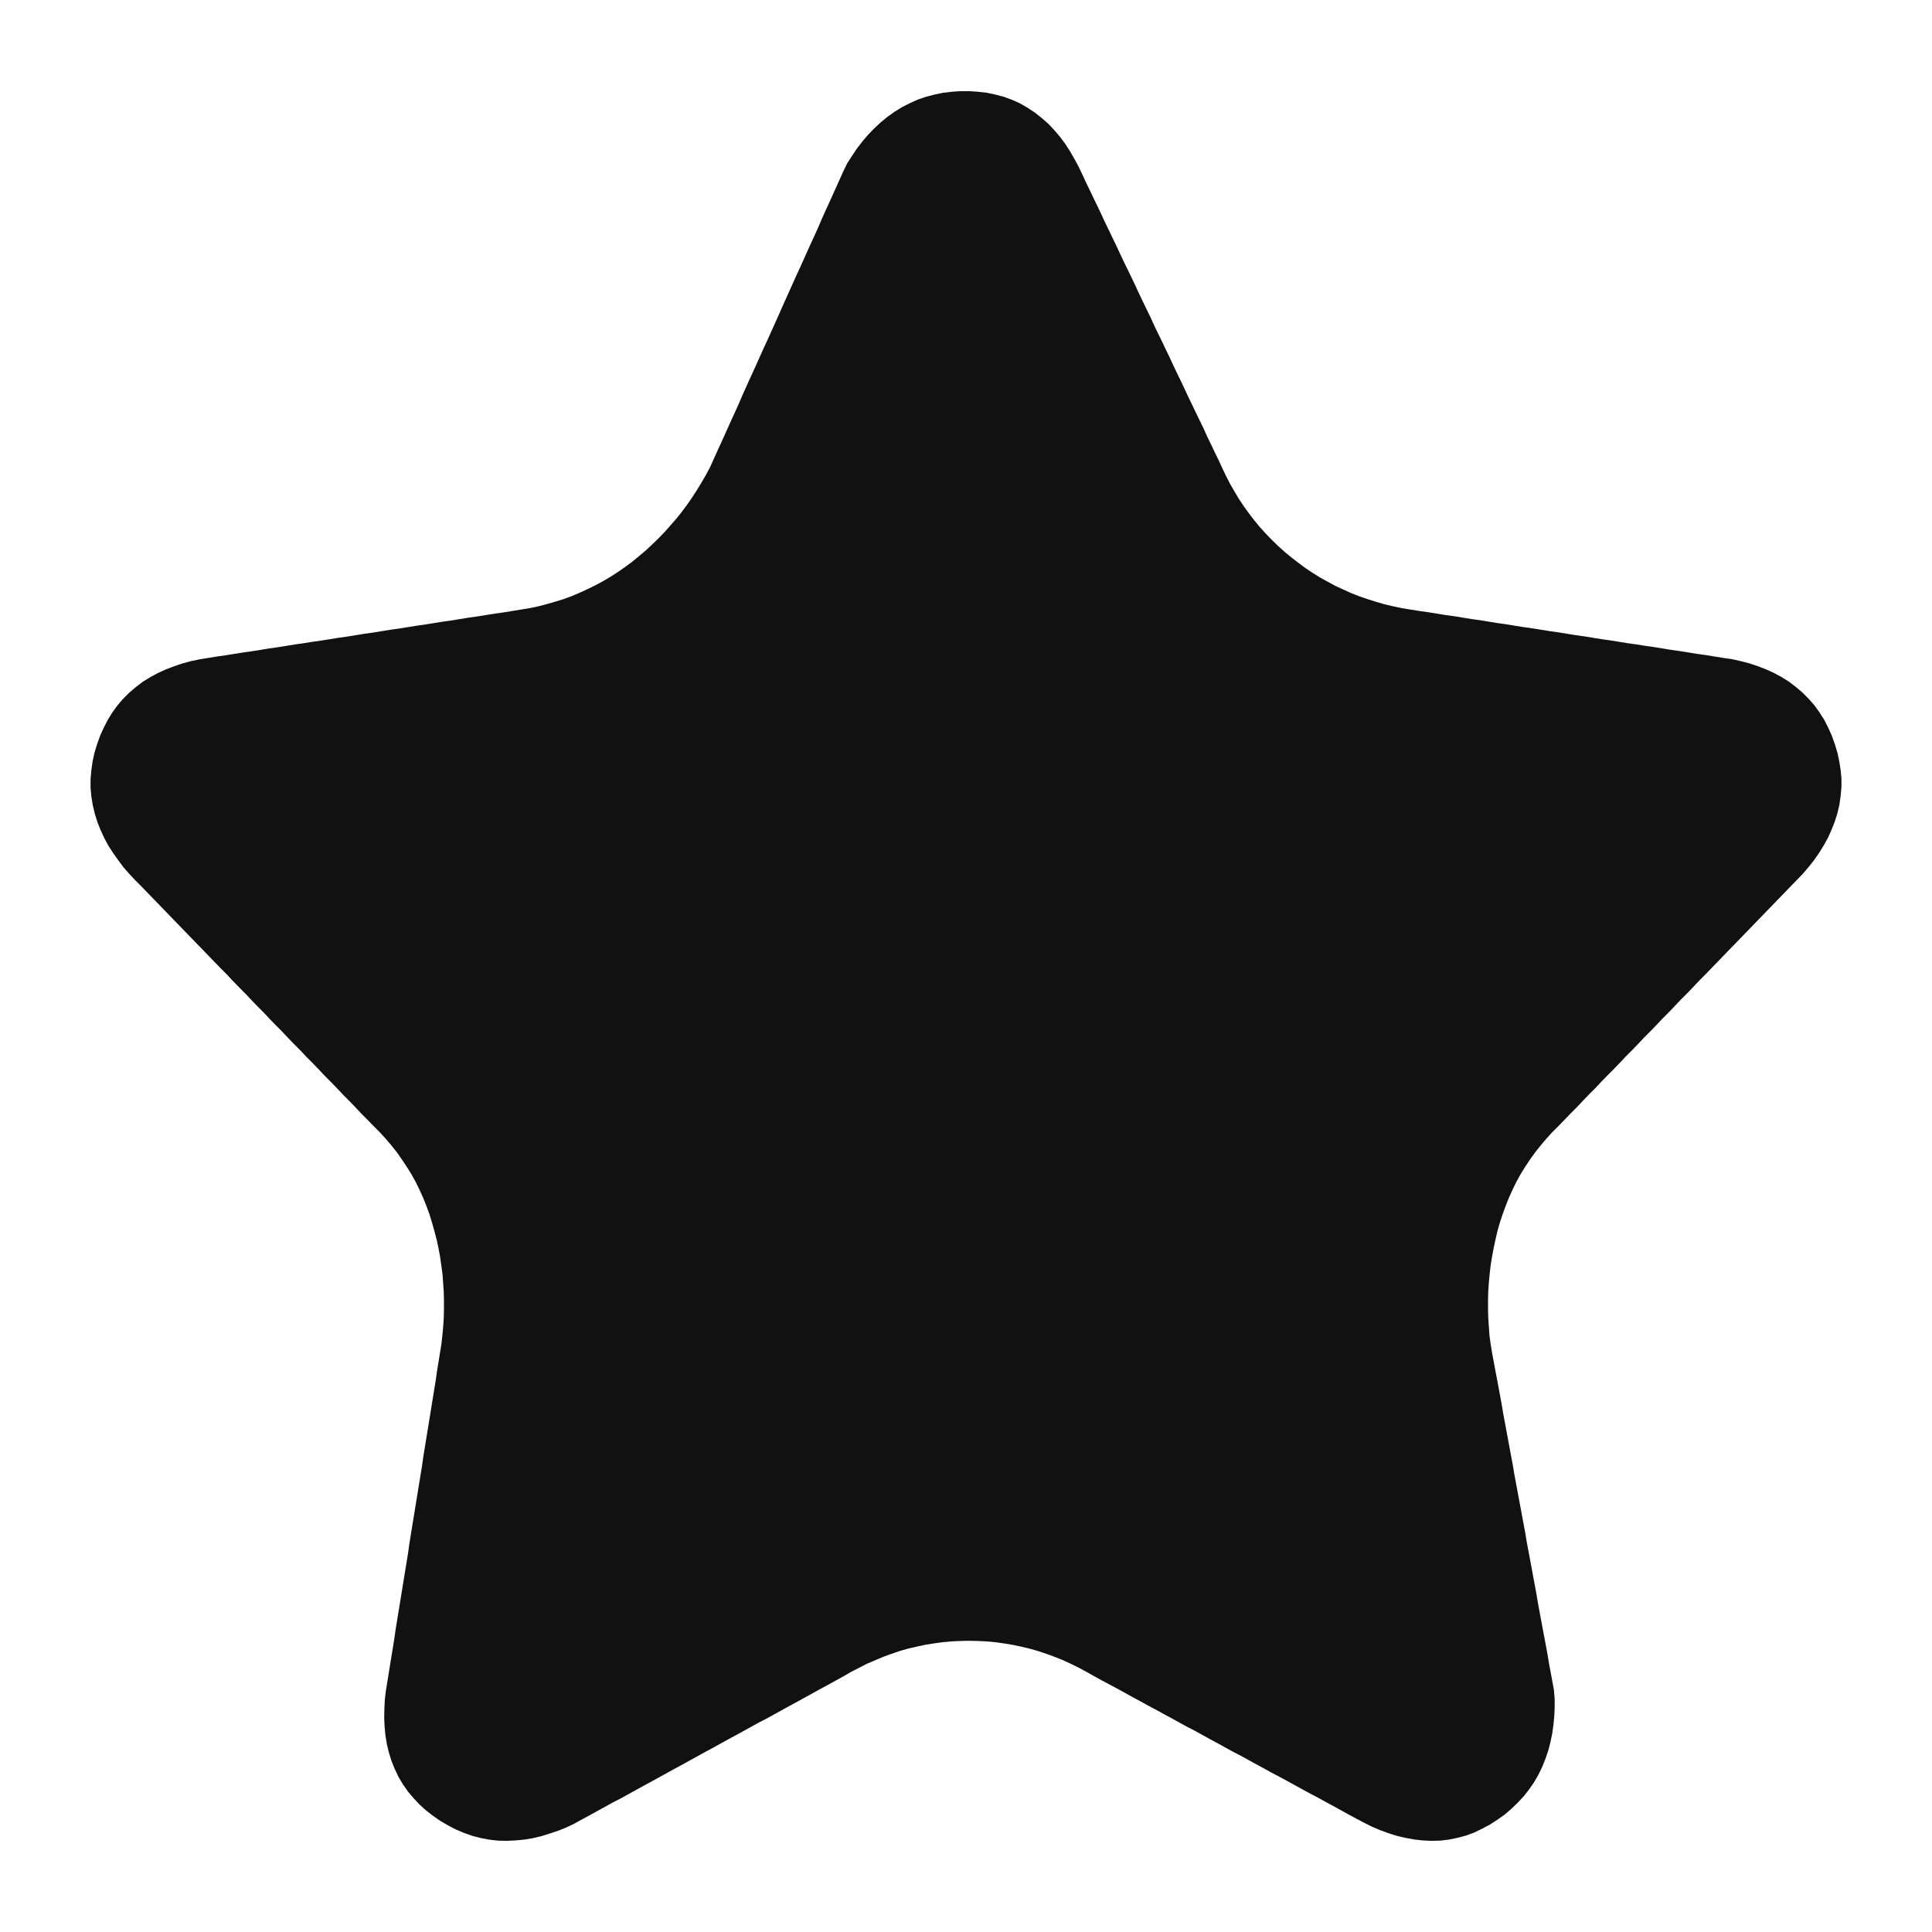
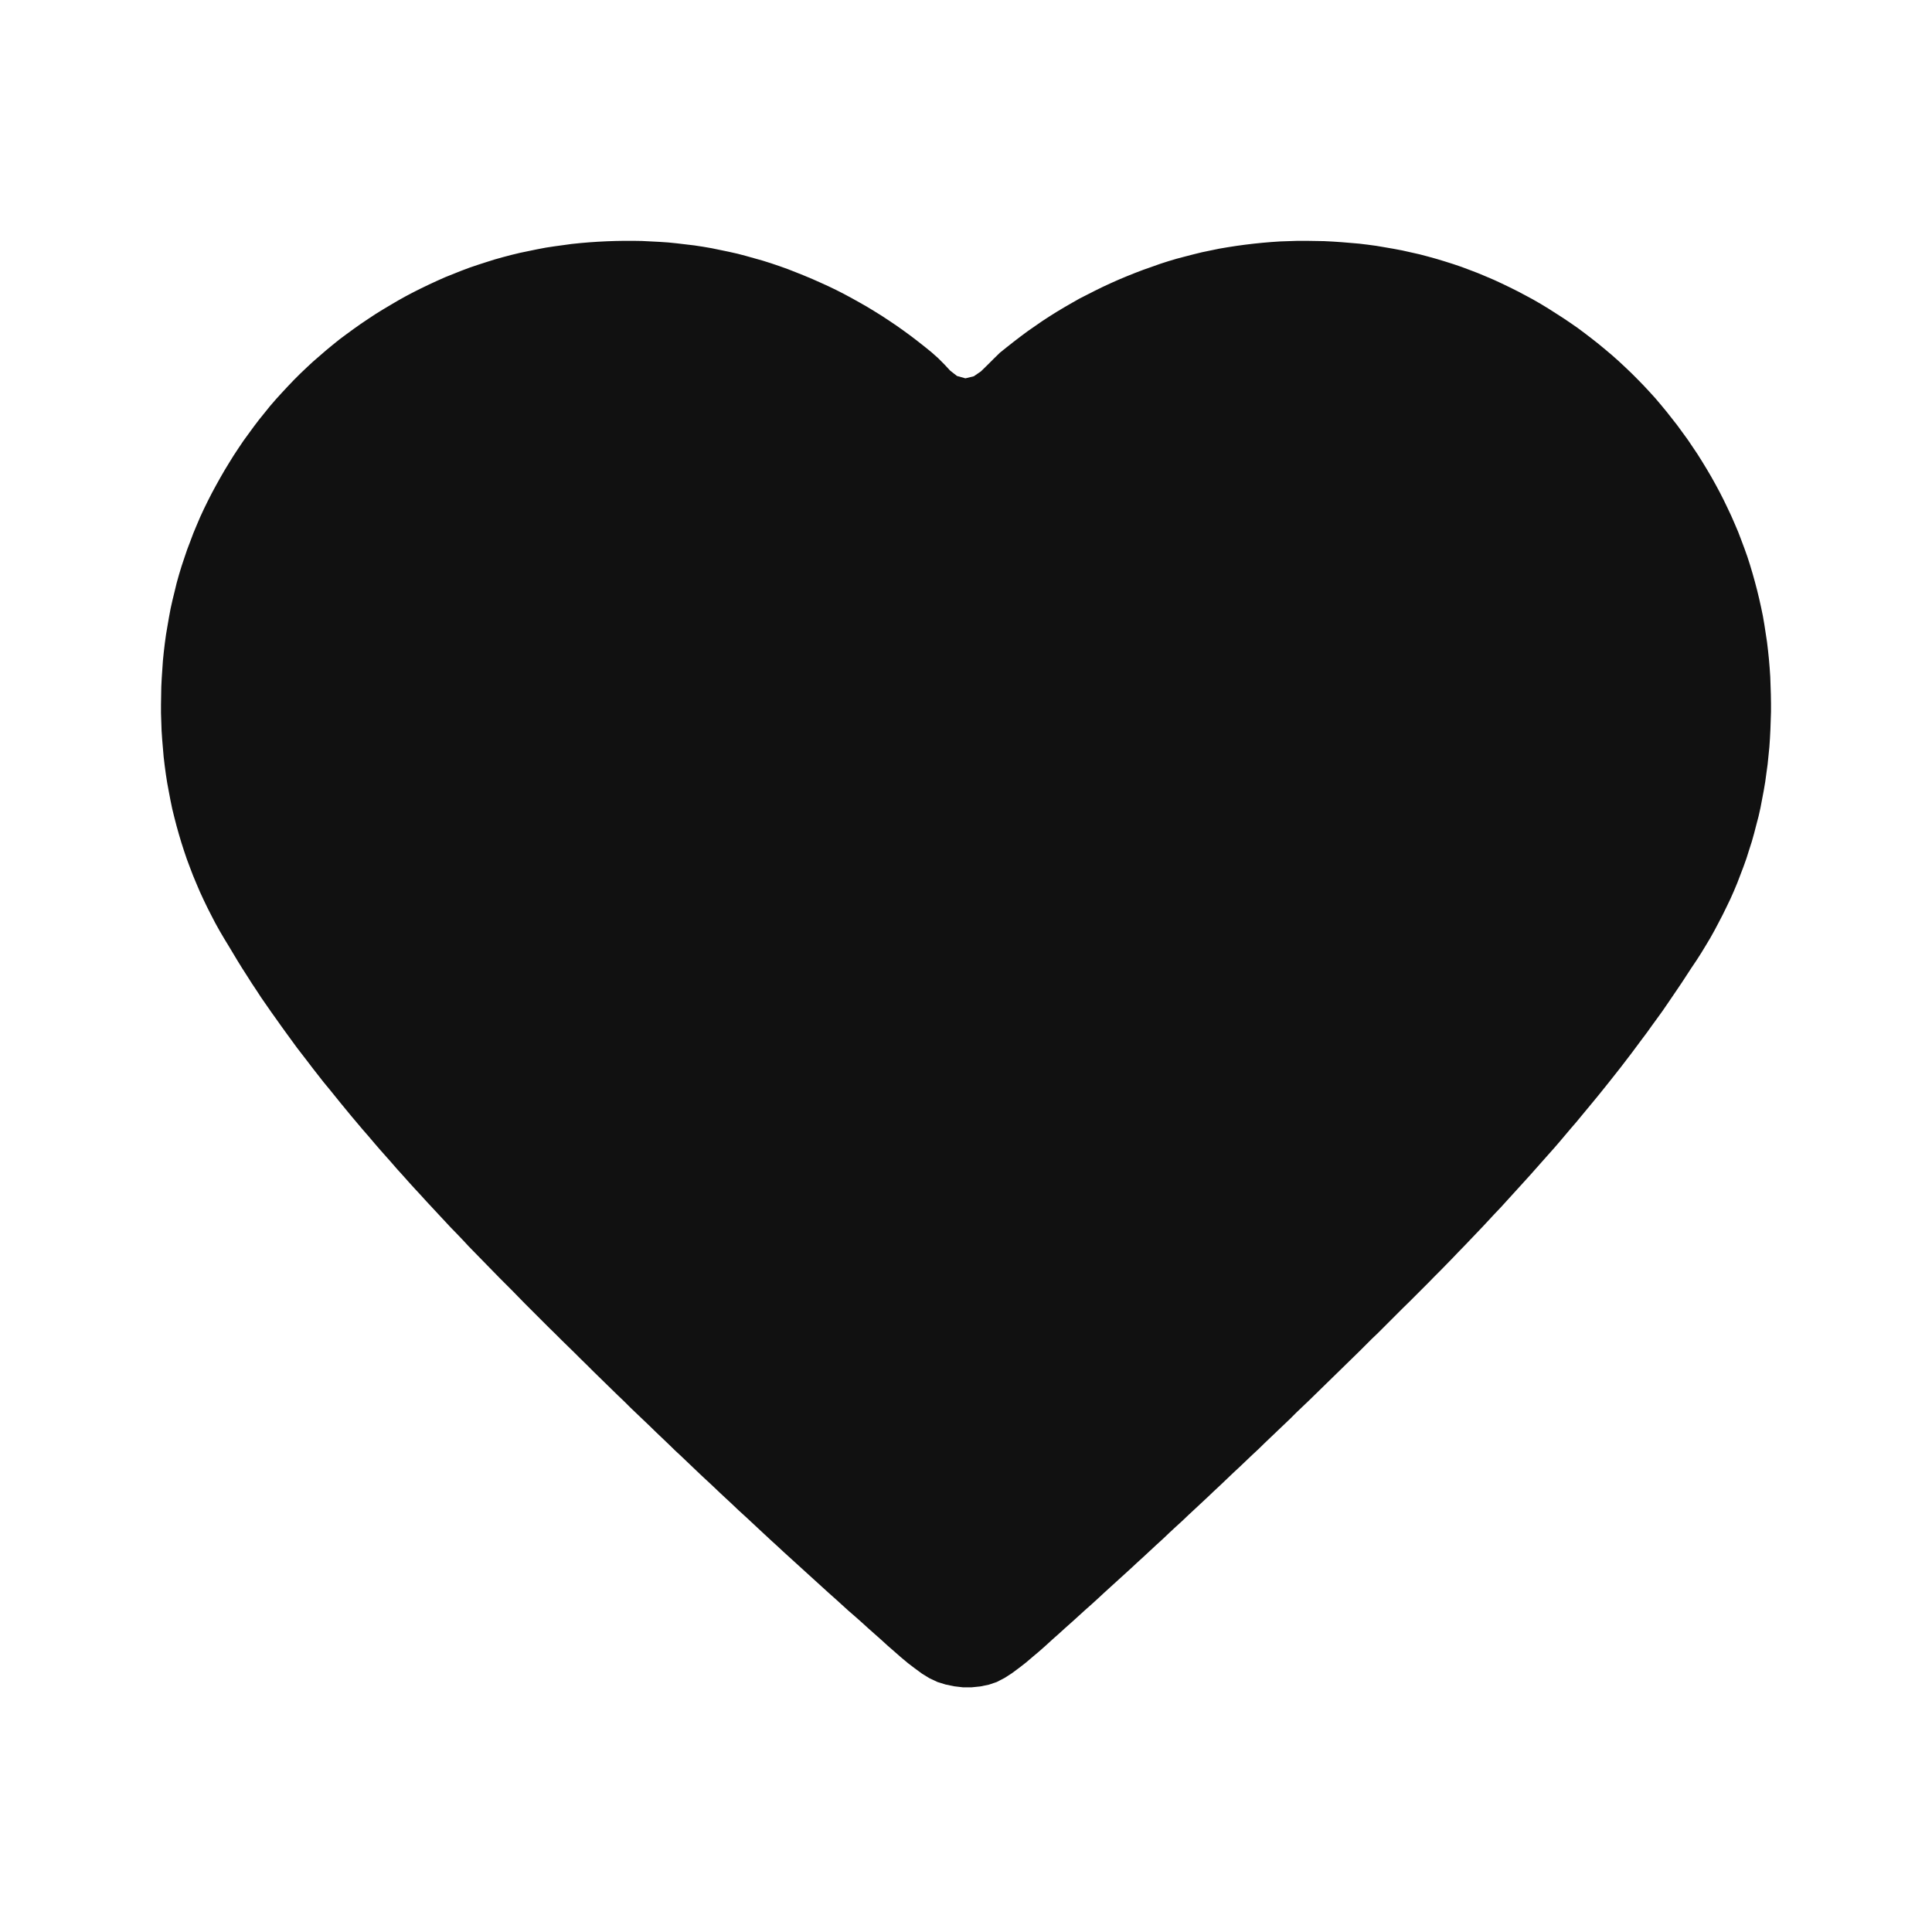
- <svg xmlns="http://www.w3.org/2000/svg" width="22.0" height="22.0" viewBox="0 0 960.0 960.0">
-   <path d="M701.0 302.9L696.6 302.2L692.4 301.3L688.1 300.3L684.0 299.1L679.8 297.8L675.7 296.4L671.6 294.8L667.6 293.0L663.7 291.2L659.8 289.1L656.0 287.0L652.3 284.7L648.7 282.3L645.2 279.7L641.7 277.0L638.3 274.2L635.1 271.3L632.0 268.3L628.9 265.1L626.0 261.9L623.2 258.5L620.6 255.1L618.0 251.5L615.6 247.9L613.4 244.2L611.2 240.4L609.2 236.5L607.3 232.5L605.5 228.6L603.6 224.7L601.7 220.7L599.8 216.8L598.0 212.8L596.1 208.9L594.2 205.0L592.3 201.0L590.4 197.1L588.6 193.2L586.7 189.2L584.8 185.3L582.9 181.3L581.1 177.4L579.2 173.5L577.3 169.5L575.4 165.6L573.5 161.7L571.7 157.7L569.8 153.8L567.9 149.9L566.0 145.9L564.2 142.0L562.3 138.0L560.4 134.1L558.5 130.2L556.6 126.2L554.8 122.3L552.9 118.4L551.0 114.4L549.1 110.5L547.3 106.6L545.4 102.6L543.5 98.7L541.6 94.7L539.7 90.8L537.9 86.9L536.0 82.9L533.9 79.0L531.7 75.2L529.4 71.6L526.8 68.1L524.0 64.8L521.0 61.6L517.7 58.7L514.3 56.0L510.7 53.6L506.9 51.4L502.9 49.6L498.8 48.1L494.6 47.0L490.4 46.1L486.0 45.6L481.7 45.3L477.2 45.3L472.9 45.6L468.6 46.1L464.3 47.0L460.1 48.1L456.0 49.5L452.0 51.3L448.1 53.3L444.4 55.6L440.9 58.1L437.5 60.9L434.3 63.9L431.3 67.0L428.5 70.3L425.8 73.8L423.4 77.4L421.0 81.1L419.1 85.0L417.3 89.0L415.5 93.0L413.7 97.0L411.9 101.0L410.1 104.9L408.3 108.9L406.6 112.9L404.8 116.9L403.0 120.8L401.2 124.8L399.4 128.8L397.6 132.8L395.8 136.7L394.0 140.7L392.2 144.7L390.4 148.7L388.6 152.7L386.9 156.6L385.1 160.6L383.3 164.6L381.5 168.6L379.7 172.5L377.9 176.5L376.1 180.5L374.3 184.5L372.5 188.4L370.7 192.4L368.9 196.4L367.2 200.4L365.4 204.4L363.6 208.3L361.8 212.3L360.0 216.3L358.2 220.3L356.4 224.2L354.6 228.2L352.8 232.2L350.7 236.1L348.5 239.9L346.3 243.5L343.9 247.2L341.4 250.8L338.8 254.3L336.1 257.7L333.2 261.0L330.3 264.3L327.3 267.4L324.2 270.4L321.0 273.4L317.7 276.2L314.3 279.0L310.8 281.6L307.2 284.1L303.5 286.5L299.8 288.7L295.9 290.8L292.0 292.7L288.1 294.5L284.1 296.2L280.0 297.7L275.8 299.0L271.6 300.2L267.4 301.3L263.1 302.2L258.8 302.9L254.5 303.6L250.2 304.3L245.9 304.9L241.5 305.6L237.2 306.3L232.9 306.9L228.6 307.6L224.3 308.3L220.0 308.9L215.7 309.6L211.4 310.3L207.1 310.9L202.8 311.6L198.4 312.3L194.1 312.9L189.8 313.6L185.5 314.3L181.2 314.9L176.9 315.6L172.6 316.3L168.3 316.9L164.0 317.6L159.6 318.3L155.3 318.9L151.0 319.6L146.7 320.2L142.4 320.9L138.1 321.6L133.8 322.2L129.5 322.9L125.2 323.6L120.9 324.2L116.5 324.9L112.2 325.6L107.9 326.2L103.6 326.9L99.3 327.6L94.9 328.5L90.5 329.7L86.4 331.1L82.5 332.6L78.5 334.4L74.6 336.5L70.9 338.8L67.5 341.4L64.2 344.2L61.1 347.3L58.3 350.6L55.7 354.2L53.5 357.8L51.5 361.7L49.7 365.7L48.2 369.9L46.9 374.2L46.0 378.4L45.4 382.7L45.0 387.1L45.0 391.4L45.4 395.8L46.1 400.1L47.1 404.3L48.4 408.5L50.0 412.5L51.8 416.4L53.9 420.3L56.3 424.0L58.8 427.5L61.4 431.0L64.3 434.3L67.3 437.5L70.4 440.6L73.4 443.7L76.5 446.9L79.5 450.0L82.5 453.1L85.6 456.3L88.6 459.4L91.6 462.5L94.7 465.7L97.7 468.8L100.7 471.9L103.8 475.1L106.8 478.2L109.8 481.3L112.9 484.4L115.9 487.6L118.9 490.7L122.0 493.8L125.0 497.0L128.0 500.1L131.1 503.2L134.1 506.4L137.1 509.5L140.2 512.6L143.2 515.8L146.2 518.9L149.3 522.0L152.3 525.2L155.4 528.3L158.4 531.4L161.4 534.6L164.5 537.7L167.5 540.8L170.5 544.0L173.6 547.1L176.6 550.2L179.6 553.4L182.7 556.5L185.7 559.6L188.8 562.7L191.8 566.0L194.6 569.3L197.3 572.7L199.8 576.3L202.2 579.9L204.5 583.6L206.6 587.4L208.5 591.3L210.3 595.3L211.9 599.3L213.4 603.4L214.7 607.6L215.9 611.9L217.0 616.1L217.9 620.3L218.7 624.6L219.3 628.9L219.9 633.3L220.2 637.6L220.5 642.0L220.6 646.3L220.6 650.7L220.5 655.0L220.2 659.4L219.8 663.7L219.3 668.1L218.6 672.4L217.9 676.7L217.2 681.0L216.6 685.3L215.9 689.6L215.2 693.9L214.5 698.2L213.8 702.6L213.1 706.9L212.4 711.2L211.7 715.5L211.0 719.8L210.3 724.1L209.7 728.4L209.0 732.7L208.3 737.0L207.6 741.3L206.9 745.6L206.2 749.9L205.5 754.2L204.8 758.5L204.1 762.8L203.4 767.2L202.8 771.5L202.1 775.8L201.4 780.1L200.7 784.4L200.0 788.7L199.3 793.0L198.6 797.3L197.9 801.6L197.2 805.9L196.5 810.2L195.9 814.5L195.2 818.8L194.5 823.1L193.8 827.4L193.1 831.8L192.4 836.1L191.7 840.4L191.2 844.8L191.0 849.1L190.9 853.5L191.1 857.8L191.5 862.2L192.2 866.5L193.2 870.7L194.5 874.9L196.1 878.9L198.0 882.9L200.2 886.6L202.7 890.2L205.5 893.5L208.5 896.7L211.7 899.6L215.2 902.3L218.8 904.8L222.6 907.0L226.4 909.0L230.4 910.7L234.6 912.2L238.8 913.3L243.0 914.1L247.4 914.6L251.7 914.7L256.1 914.5L260.4 914.1L264.7 913.4L268.9 912.4L273.1 911.1L277.3 909.7L281.3 908.1L285.3 906.2L289.1 904.1L293.0 902.0L296.8 899.9L300.6 897.8L304.4 895.7L308.3 893.7L312.1 891.6L315.9 889.5L319.7 887.4L323.6 885.3L327.4 883.2L331.2 881.1L335.0 879.0L338.9 876.9L342.7 874.8L346.5 872.7L350.3 870.6L354.2 868.5L358.0 866.4L361.8 864.3L365.7 862.2L369.5 860.1L373.3 858.0L377.1 855.9L381.0 853.9L384.8 851.8L388.6 849.7L392.4 847.6L396.3 845.5L400.1 843.4L403.9 841.3L407.7 839.2L411.6 837.1L415.4 835.0L419.2 832.9L423.0 830.7L426.9 828.7L430.8 826.7L434.8 825.0L438.8 823.3L442.9 821.8L447.0 820.4L451.2 819.2L455.5 818.2L459.7 817.3L464.0 816.6L468.3 816.0L472.7 815.6L477.0 815.4L481.4 815.3L485.8 815.4L490.2 815.6L494.5 816.0L498.8 816.6L503.1 817.3L507.4 818.2L511.6 819.2L515.8 820.4L520.0 821.8L524.1 823.3L528.1 824.9L532.0 826.7L535.9 828.6L539.8 830.7L543.7 832.9L547.5 835.0L551.3 837.0L555.2 839.1L559.0 841.2L562.8 843.3L566.7 845.4L570.5 847.5L574.3 849.5L578.1 851.6L582.0 853.7L585.8 855.8L589.6 857.9L593.5 859.9L597.3 862.0L601.1 864.1L605.0 866.2L608.8 868.3L612.6 870.4L616.5 872.4L620.3 874.5L624.1 876.6L628.0 878.7L631.8 880.8L635.6 882.8L639.5 884.9L643.3 887.0L647.1 889.1L651.0 891.2L654.8 893.2L658.6 895.3L662.5 897.4L666.3 899.5L670.1 901.6L674.0 903.7L677.8 905.7L681.8 907.7L685.8 909.4L689.9 910.9L694.0 912.2L698.2 913.2L702.6 914.0L706.9 914.5L711.2 914.7L715.6 914.6L719.9 914.1L724.2 913.2L728.4 912.1L732.5 910.6L736.4 908.7L740.2 906.7L743.9 904.3L747.6 901.7L751.0 898.8L754.1 895.8L757.0 892.7L759.7 889.3L762.2 885.7L764.4 881.9L766.3 878.0L767.9 874.0L769.3 869.9L770.4 865.7L771.3 861.3L771.9 857.1L772.3 852.8L772.5 848.5L772.5 844.0L772.1 839.5L771.3 835.2L770.5 830.9L769.7 826.6L769.0 822.3L768.2 818.0L767.4 813.7L766.6 809.5L765.8 805.2L765.0 800.9L764.2 796.6L763.5 792.3L762.7 788.0L761.9 783.7L761.1 779.4L760.3 775.1L759.5 770.8L758.7 766.6L758.0 762.3L757.2 758.0L756.4 753.7L755.6 749.4L754.8 745.1L754.0 740.8L753.2 736.5L752.4 732.2L751.7 727.9L750.9 723.7L750.1 719.4L749.3 715.1L748.5 710.8L747.7 706.5L746.9 702.2L746.2 697.9L745.4 693.6L744.6 689.3L743.8 685.0L743.0 680.8L742.2 676.5L741.4 672.2L740.7 667.9L740.1 663.5L739.8 659.2L739.5 654.8L739.4 650.5L739.4 646.1L739.5 641.7L739.8 637.4L740.2 633.1L740.7 628.7L741.4 624.4L742.2 620.1L743.1 615.9L744.1 611.6L745.3 607.4L746.7 603.2L748.2 599.1L749.8 595.1L751.6 591.1L753.5 587.2L755.6 583.4L757.9 579.7L760.3 576.1L762.9 572.5L765.6 569.1L768.4 565.8L771.3 562.6L774.4 559.5L777.5 556.3L780.5 553.2L783.6 550.1L786.6 546.9L789.6 543.8L792.7 540.7L795.7 537.5L798.7 534.4L801.8 531.3L804.8 528.2L807.8 525.0L810.9 521.9L813.9 518.8L816.9 515.6L820.0 512.5L823.0 509.4L826.0 506.2L829.1 503.1L832.1 500.0L835.1 496.8L838.2 493.7L841.2 490.6L844.2 487.4L847.3 484.3L850.3 481.2L853.4 478.0L856.4 474.9L859.4 471.8L862.5 468.6L865.5 465.5L868.5 462.4L871.6 459.2L874.6 456.1L877.6 453.0L880.7 449.8L883.7 446.7L886.7 443.6L889.8 440.4L892.8 437.3L895.8 434.2L898.7 430.8L901.4 427.4L903.9 423.8L906.2 420.1L908.3 416.3L910.1 412.3L911.7 408.2L913.0 404.1L914.0 399.8L914.6 395.5L915.0 391.2L915.0 386.8L914.6 382.5L913.9 378.2L913.0 374.0L911.7 369.7L910.2 365.5L908.4 361.5L906.4 357.6L904.1 354.0L901.6 350.5L898.7 347.2L895.6 344.1L892.3 341.3L888.9 338.7L885.2 336.4L881.3 334.3L877.3 332.5L873.4 331.0L869.2 329.6L864.9 328.5L860.5 327.5L856.2 326.9L851.9 326.2L847.6 325.5L843.2 324.9L838.9 324.2L834.6 323.5L830.3 322.9L826.0 322.2L821.7 321.5L817.4 320.9L813.1 320.2L808.8 319.6L804.4 318.9L800.1 318.2L795.8 317.6L791.5 316.9L787.2 316.2L782.9 315.6L778.6 314.9L774.3 314.2L770.0 313.6L765.7 312.9L761.3 312.2L757.0 311.6L752.7 310.9L748.4 310.2L744.1 309.6L739.8 308.9L735.5 308.2L731.2 307.6L726.9 306.9L722.6 306.2L718.2 305.6L713.9 304.9L709.6 304.2L705.3 303.6L701.0 302.9Z" fill="#111111" />
+ <svg xmlns="http://www.w3.org/2000/svg" width="22.0" height="22.0" viewBox="0 0 1306.8 1306.8">
+   <path d="M680.9 1071.9L676.3 1068.2L672.0 1064.0L667.8 1059.8L663.5 1055.6L658.7 1052.3L653.0 1050.9L647.3 1052.5L642.7 1056.1L638.7 1060.4L634.5 1064.6L630.0 1068.6L625.3 1072.4L620.6 1076.1L615.9 1079.7L611.1 1083.2L606.3 1086.6L601.4 1089.9L596.4 1093.2L591.4 1096.3L586.3 1099.4L581.2 1102.3L576.0 1105.2L570.8 1108.0L565.5 1110.7L560.1 1113.3L554.8 1115.7L549.4 1118.1L543.9 1120.4L538.4 1122.6L532.8 1124.8L527.2 1126.8L521.6 1128.7L515.9 1130.5L510.2 1132.1L504.5 1133.7L498.8 1135.2L493.0 1136.5L487.2 1137.7L481.4 1138.9L475.6 1139.9L469.7 1140.8L463.8 1141.5L457.9 1142.2L452.0 1142.8L446.1 1143.2L440.2 1143.5L434.3 1143.8L428.3 1143.9L422.3 1143.9L416.4 1143.8L410.5 1143.6L404.6 1143.3L398.6 1142.9L392.7 1142.4L386.8 1141.8L381.0 1141.0L375.1 1140.2L369.2 1139.3L363.4 1138.2L357.6 1137.0L351.8 1135.8L346.0 1134.4L340.3 1132.9L334.6 1131.3L328.9 1129.5L323.3 1127.7L317.7 1125.8L312.1 1123.7L306.6 1121.5L301.1 1119.3L295.7 1116.9L290.3 1114.4L284.9 1111.8L279.7 1109.2L274.4 1106.4L269.2 1103.5L264.1 1100.5L258.9 1097.4L253.9 1094.3L248.9 1091.0L244.0 1087.7L239.2 1084.3L234.4 1080.8L229.7 1077.3L225.1 1073.6L220.5 1069.8L216.0 1065.9L211.5 1062.0L207.2 1058.0L202.9 1053.9L198.7 1049.7L194.6 1045.4L190.6 1041.1L186.6 1036.7L182.7 1032.2L179.0 1027.6L175.2 1022.9L171.7 1018.3L168.2 1013.5L164.7 1008.7L161.4 1003.8L158.1 998.8L155.0 993.8L151.9 988.7L148.9 983.5L146.0 978.3L143.2 973.1L140.5 967.8L137.9 962.5L135.4 957.1L133.1 951.7L130.8 946.2L128.7 940.6L126.6 935.1L124.7 929.5L122.8 923.8L121.1 918.2L119.5 912.5L118.1 906.7L116.7 901.0L115.4 895.2L114.3 889.3L113.3 883.5L112.3 877.6L111.5 871.8L110.8 865.9L110.2 860.0L109.8 854.1L109.4 848.2L109.1 842.3L109.0 836.3L108.9 830.3L108.9 824.4L109.1 818.4L109.3 812.5L109.7 806.6L110.2 800.7L110.7 794.8L111.4 788.9L112.2 783.0L113.1 777.2L114.2 771.3L115.3 765.5L116.5 759.7L117.9 754.0L119.4 748.2L121.0 742.5L122.7 736.8L124.5 731.2L126.4 725.6L128.5 720.0L130.6 714.5L132.9 709.0L135.2 703.6L137.7 698.2L140.3 692.8L143.0 687.5L145.7 682.3L148.6 677.1L151.6 672.0L154.7 666.9L157.7 661.9L160.7 656.9L163.8 651.9L167.0 646.9L170.3 641.7L173.5 636.9L176.7 632.0L180.1 627.1L183.5 622.2L187.0 617.3L190.4 612.5L193.8 607.8L197.3 603.0L200.8 598.2L204.5 593.4L208.2 588.6L211.7 584.0L215.3 579.4L218.9 574.8L222.7 570.2L226.5 565.5L230.3 560.8L234.0 556.3L237.7 551.8L241.5 547.3L245.3 542.8L249.3 538.2L253.2 533.6L257.0 529.2L260.9 524.8L264.8 520.4L268.7 515.9L272.7 511.5L276.7 507.0L280.8 502.5L284.7 498.3L288.6 494.0L292.7 489.6L296.7 485.3L300.8 480.9L304.9 476.5L309.1 472.2L313.1 468.0L317.1 463.7L321.2 459.5L325.3 455.3L329.5 451.0L333.7 446.7L337.9 442.4L342.2 438.1L346.4 433.9L350.5 429.7L354.7 425.4L358.9 421.2L363.1 417.0L367.3 412.8L371.5 408.6L375.7 404.5L379.9 400.3L384.2 396.1L388.4 392.0L392.6 387.8L396.8 383.7L401.0 379.5L405.2 375.4L409.5 371.2L413.7 367.1L418.0 362.9L422.3 358.8L426.5 354.6L430.8 350.5L435.1 346.4L439.4 342.3L443.6 338.2L447.9 334.1L452.2 330.0L456.4 325.9L460.7 321.9L465.0 317.8L469.3 313.7L473.6 309.6L478.0 305.5L482.3 301.5L486.6 297.4L491.0 293.3L495.3 289.3L499.6 285.2L504.0 281.2L508.3 277.2L512.7 273.1L517.0 269.1L521.3 265.1L525.7 261.1L530.0 257.1L534.4 253.1L538.8 249.1L543.2 245.1L547.6 241.1L552.0 237.1L556.4 233.1L560.8 229.1L565.2 225.2L569.6 221.2L574.0 217.2L578.5 213.3L582.9 209.4L587.3 205.4L591.7 201.5L596.1 197.6L600.7 193.4L605.2 189.5L609.4 185.8L614.2 181.8L618.8 178.3L623.7 174.7L628.6 171.7L634.1 169.1L639.6 167.4L645.4 166.2L651.3 165.5L657.2 165.5L663.1 166.1L668.9 167.3L674.2 169.1L679.6 171.9L684.4 175.0L689.4 178.7L693.9 182.2L698.6 186.2L703.0 189.9L707.4 193.8L712.0 198.0L716.4 201.9L720.8 205.9L725.2 209.8L729.6 213.8L734.0 217.8L738.4 221.7L742.8 225.7L747.1 229.7L751.5 233.7L755.9 237.7L760.3 241.7L764.7 245.7L769.1 249.8L773.5 253.8L777.8 257.8L782.1 261.8L786.5 265.8L790.8 269.9L795.1 273.9L799.5 277.9L803.8 282.0L808.1 286.0L812.5 290.1L816.8 294.1L821.1 298.2L825.5 302.3L829.8 306.4L834.1 310.5L838.4 314.5L842.7 318.6L847.0 322.7L851.3 326.7L855.5 330.8L859.8 334.9L864.1 339.0L868.4 343.1L872.7 347.2L876.9 351.4L881.2 355.5L885.5 359.6L889.8 363.8L894.0 367.9L898.3 372.1L902.5 376.2L906.7 380.3L911.0 384.5L915.2 388.6L919.4 392.7L923.6 396.9L927.8 401.1L932.1 405.2L936.3 409.4L940.5 413.6L944.7 417.8L948.9 422.0L953.2 426.2L957.4 430.4L961.6 434.6L965.9 438.9L970.1 443.2L974.3 447.4L978.4 451.6L982.5 455.8L986.5 460.0L990.7 464.3L994.8 468.6L999.0 473.0L1003.1 477.3L1007.1 481.6L1011.1 485.9L1015.1 490.1L1019.1 494.5L1023.2 499.0L1027.2 503.4L1031.2 507.8L1035.2 512.2L1039.0 516.5L1042.9 520.9L1046.9 525.4L1050.9 529.9L1054.8 534.4L1058.6 538.9L1062.4 543.4L1066.2 547.8L1070.0 552.4L1073.9 557.1L1077.7 561.7L1081.4 566.2L1085.1 570.8L1088.7 575.3L1092.5 580.1L1096.2 584.8L1099.8 589.5L1103.4 594.2L1106.9 598.9L1110.4 603.6L1114.0 608.4L1117.5 613.3L1121.0 618.1L1124.4 622.8L1127.7 627.6L1131.1 632.6L1134.5 637.6L1137.8 642.5L1141.0 647.4L1144.2 652.3L1147.5 657.2L1150.7 662.2L1153.8 667.3L1156.8 672.3L1159.7 677.5L1162.5 682.8L1165.2 688.0L1167.8 693.3L1170.4 698.7L1172.8 704.1L1175.1 709.6L1177.2 715.1L1179.3 720.6L1181.3 726.2L1183.1 731.9L1184.9 737.5L1186.5 743.2L1188.0 749.0L1189.5 754.7L1190.8 760.5L1191.9 766.3L1193.0 772.1L1194.0 778.0L1194.8 783.9L1195.6 789.7L1196.2 795.6L1196.8 801.6L1197.2 807.5L1197.5 813.4L1197.7 819.3L1197.9 825.2L1197.9 831.2L1197.8 837.2L1197.6 843.1L1197.4 849.0L1197.0 854.9L1196.5 860.9L1195.9 866.7L1195.2 872.6L1194.3 878.5L1193.4 884.4L1192.4 890.2L1191.2 896.0L1189.9 901.8L1188.5 907.6L1187.0 913.3L1185.4 919.0L1183.7 924.7L1181.9 930.3L1179.9 935.9L1177.8 941.5L1175.7 947.0L1173.4 952.4L1171.0 957.9L1168.5 963.2L1165.9 968.6L1163.2 973.9L1160.4 979.1L1157.5 984.3L1154.5 989.4L1151.4 994.5L1148.2 999.6L1144.9 1004.5L1141.6 1009.4L1138.1 1014.2L1134.6 1019.0L1131.0 1023.6L1127.3 1028.3L1123.5 1032.9L1119.7 1037.4L1115.7 1041.8L1111.7 1046.1L1107.5 1050.4L1103.4 1054.5L1099.1 1058.6L1094.7 1062.7L1090.3 1066.6L1085.8 1070.4L1081.2 1074.2L1076.5 1077.9L1071.8 1081.5L1067.1 1085.0L1062.2 1088.4L1057.3 1091.7L1052.3 1094.9L1047.3 1098.1L1042.2 1101.2L1037.0 1104.2L1031.8 1107.0L1026.5 1109.8L1021.3 1112.4L1015.9 1115.0L1010.5 1117.5L1005.1 1119.8L999.6 1122.1L994.1 1124.2L988.5 1126.3L982.9 1128.2L977.2 1130.0L971.6 1131.7L965.8 1133.3L960.1 1134.8L954.3 1136.1L948.5 1137.4L942.7 1138.5L936.9 1139.5L931.0 1140.5L925.1 1141.3L919.3 1142.0L913.4 1142.5L907.4 1143.0L901.5 1143.4L895.6 1143.7L889.7 1143.8L883.7 1143.9L877.8 1143.9L871.8 1143.7L865.9 1143.5L860.0 1143.1L854.1 1142.6L848.2 1142.0L842.3 1141.3L836.4 1140.5L830.6 1139.6L824.7 1138.6L818.9 1137.4L813.1 1136.2L807.4 1134.8L801.6 1133.3L795.9 1131.8L790.2 1130.1L784.6 1128.3L779.0 1126.3L773.3 1124.3L767.8 1122.2L762.3 1120.0L756.8 1117.7L751.4 1115.3L746.0 1112.8L740.7 1110.2L735.4 1107.5L730.1 1104.8L725.0 1101.9L719.8 1098.9L714.8 1095.9L709.7 1092.7L704.8 1089.5L699.9 1086.1L695.0 1082.7L690.3 1079.2L685.6 1075.6L680.9 1071.9Z" transform="matrix(1.0 0.0 -0.0 -1.0 0.0 1306.8)" fill="#111111" />
</svg>
